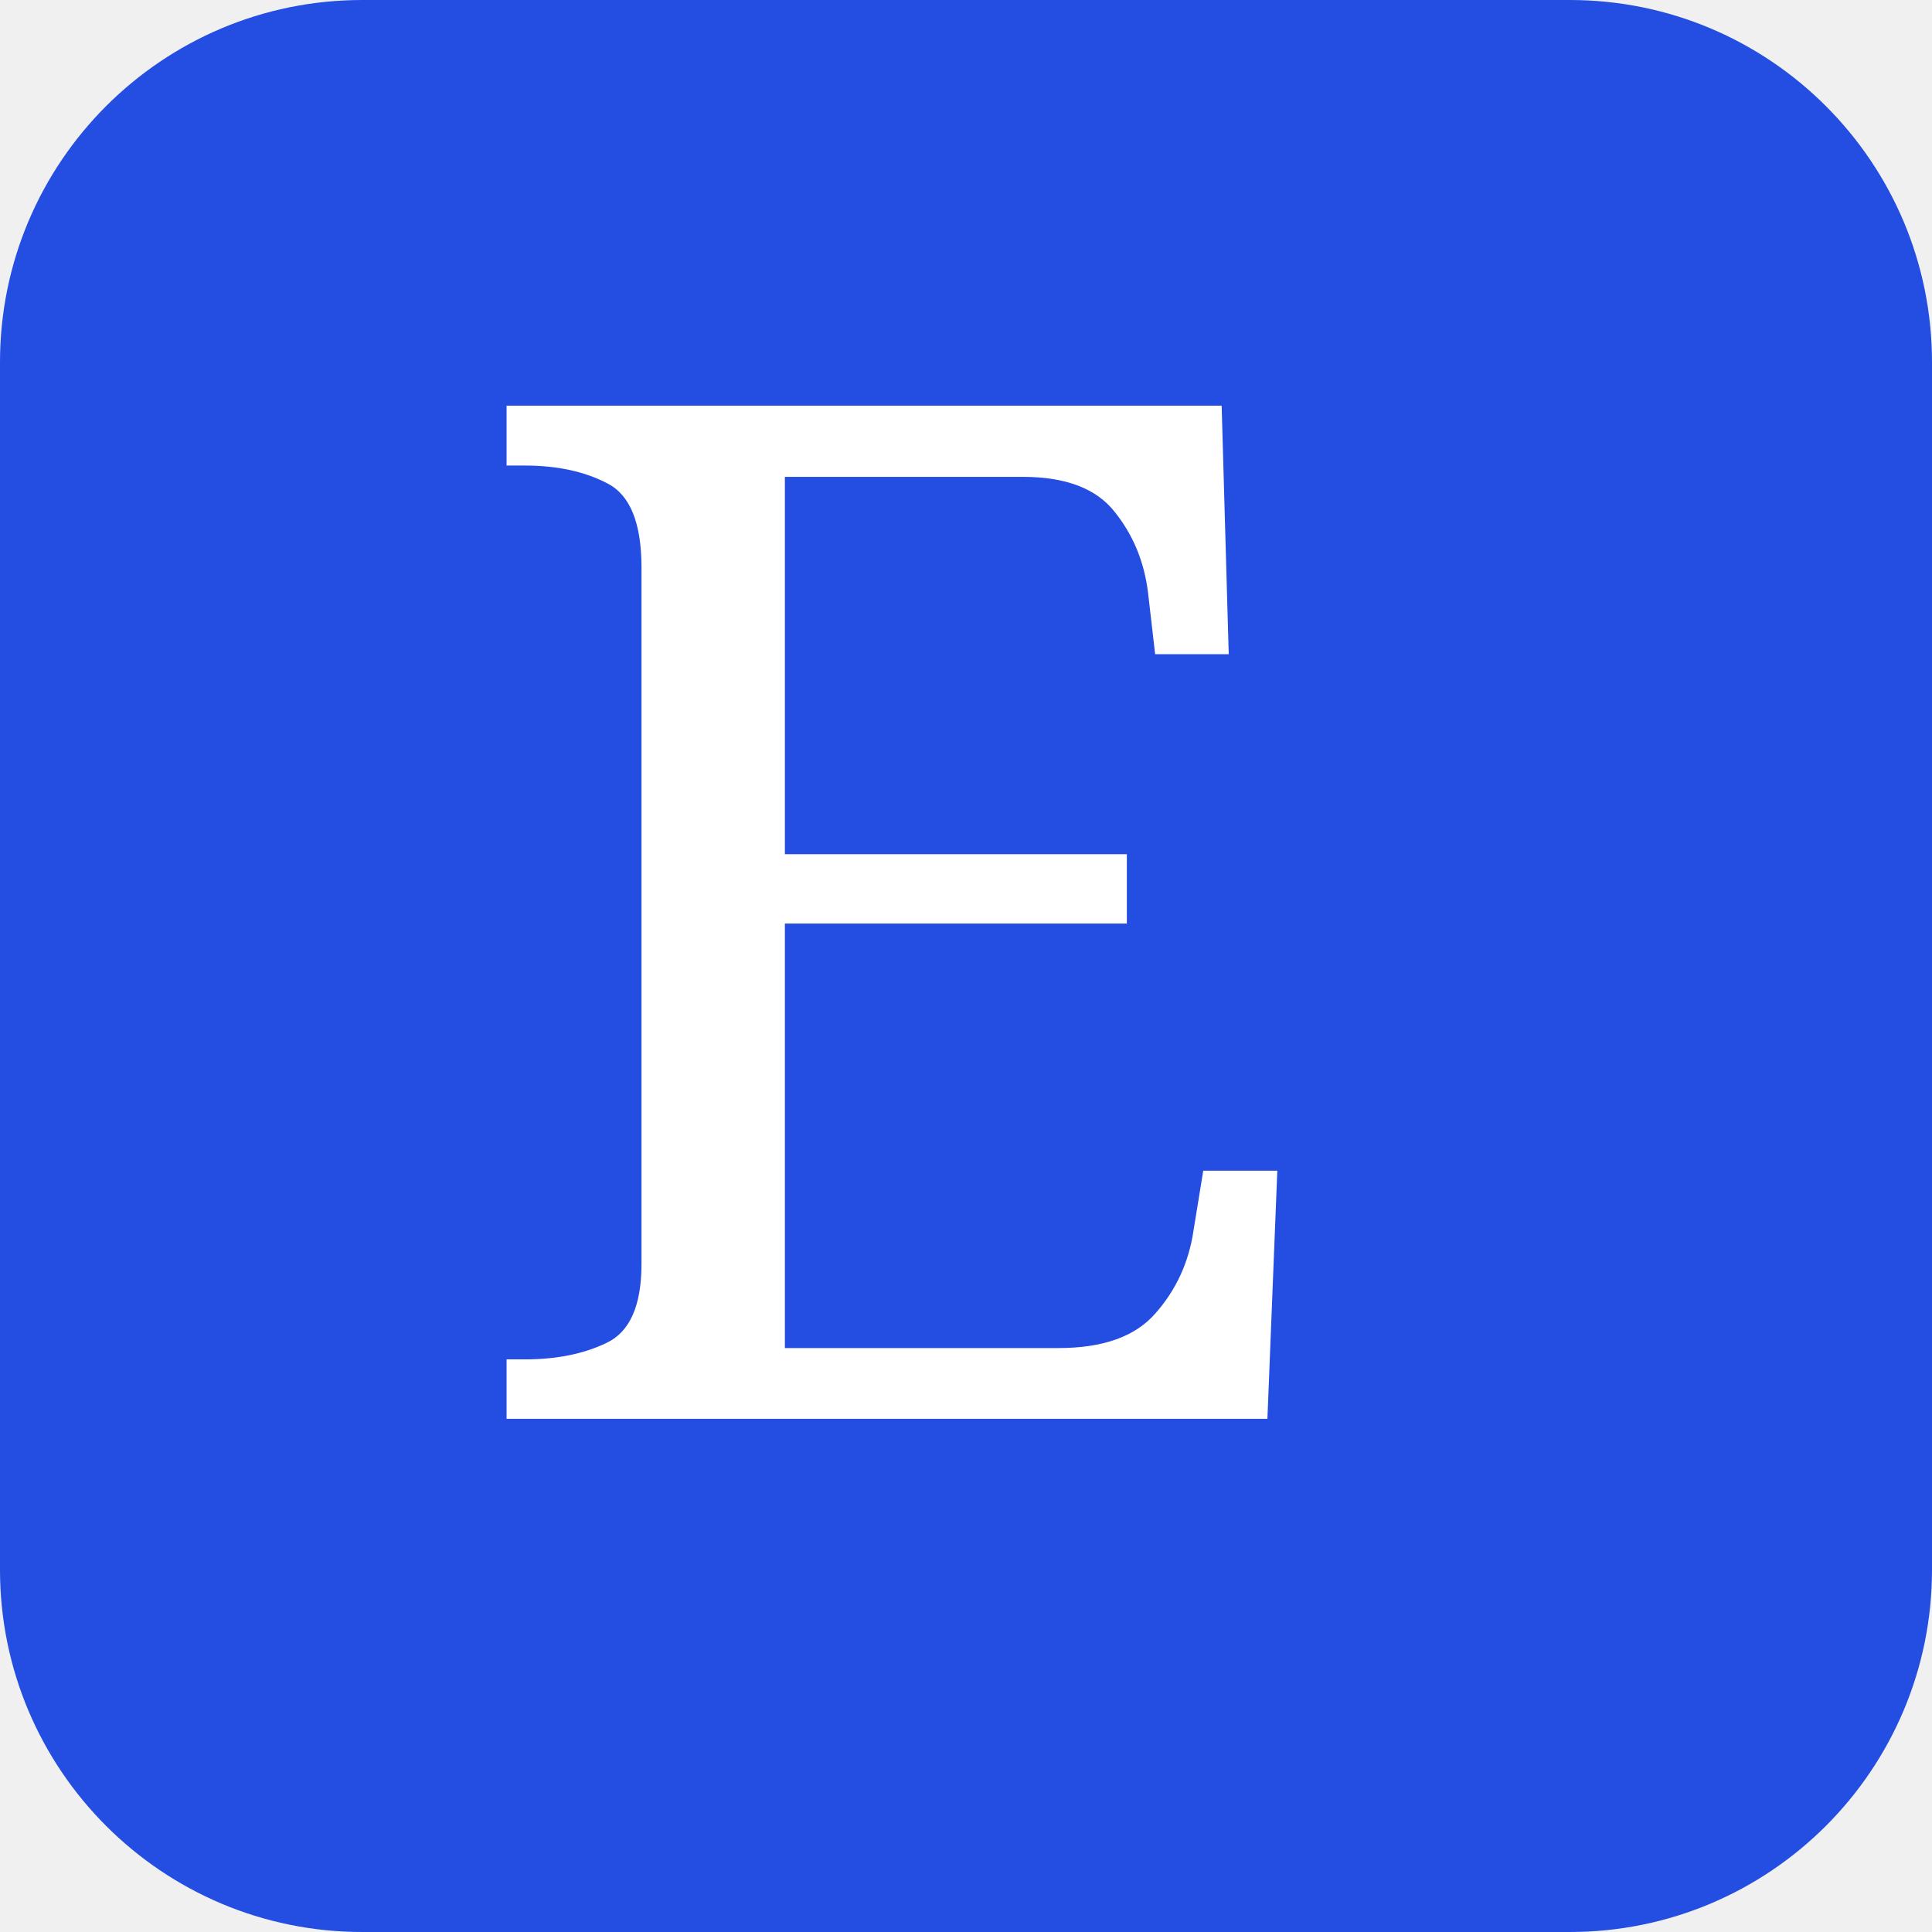
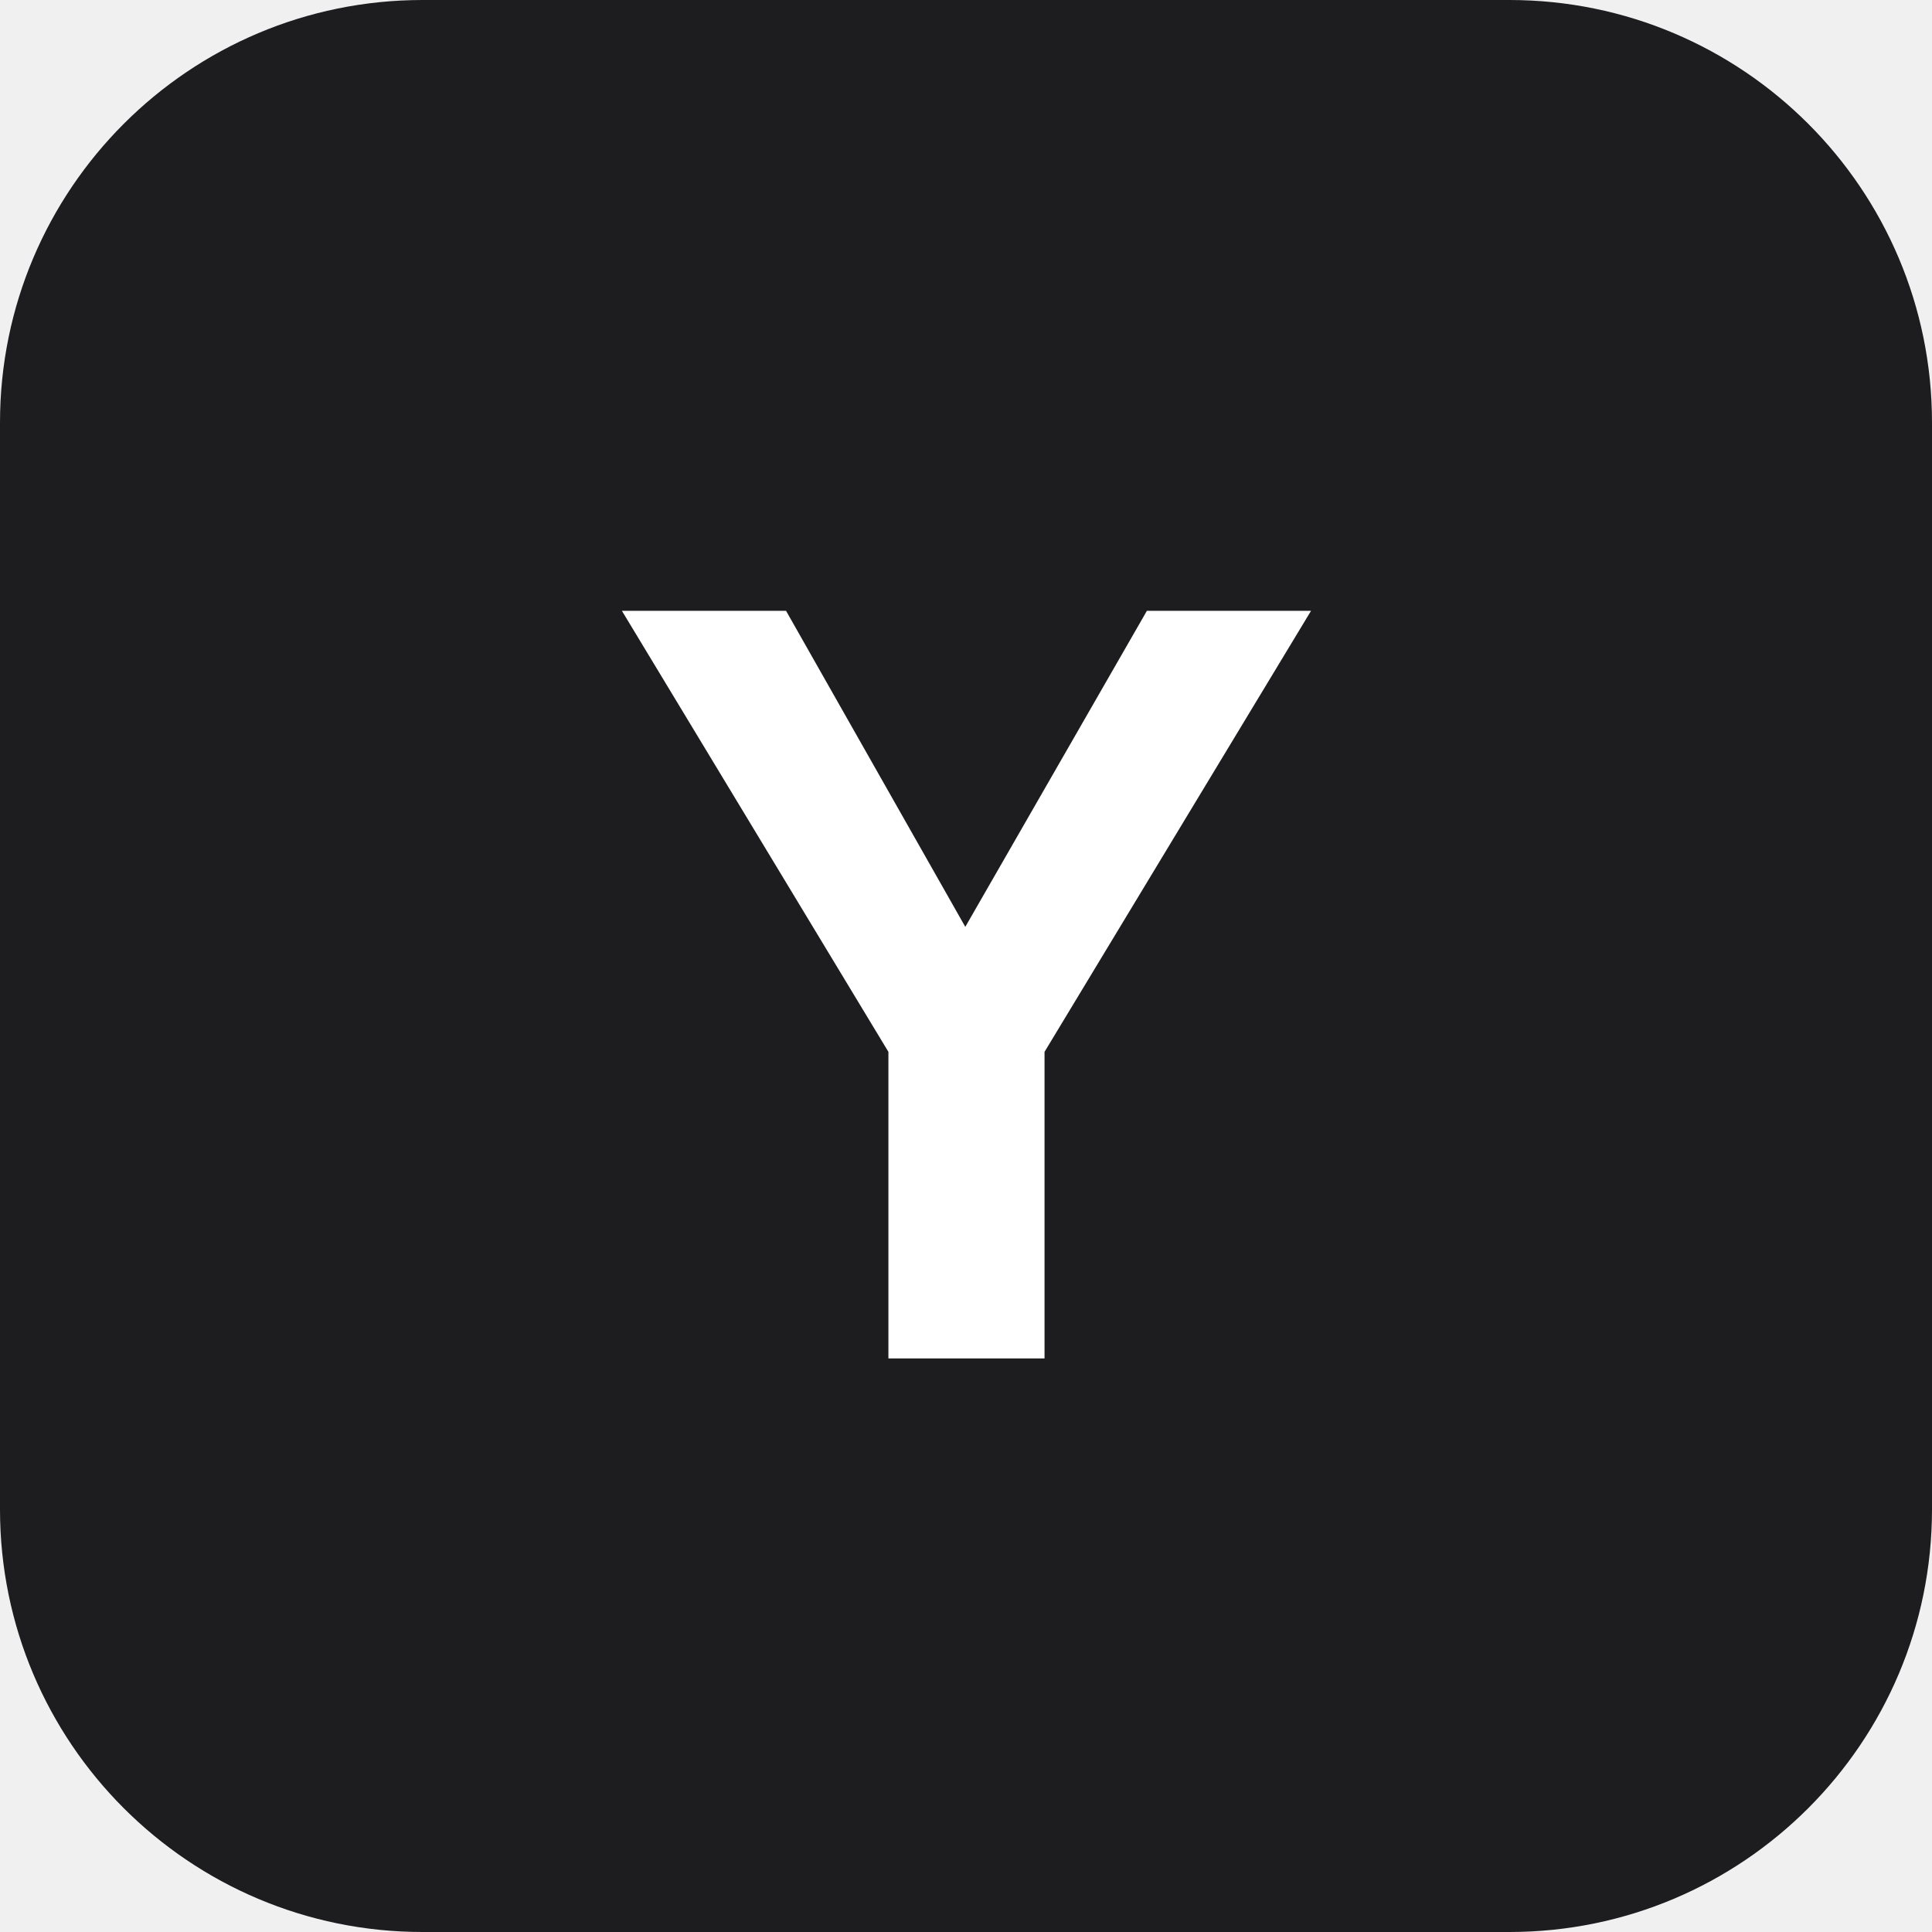
<svg xmlns="http://www.w3.org/2000/svg" viewBox="0 0 64 64">
-   <rect width="64" height="64" rx="12" fill="#244de2" />
-   <text x="15" y="47" font-family="Georgia,serif" font-size="47" fill="white">E</text>
+   <rect width="64" height="64" rx="14" fill="#1d1d1f" />
+   <text x="32" y="45" text-anchor="middle" font-family="-apple-system,'Segoe UI',Arial,sans-serif" font-weight="600" font-size="36" fill="#ffffff">Y</text>
</svg>
